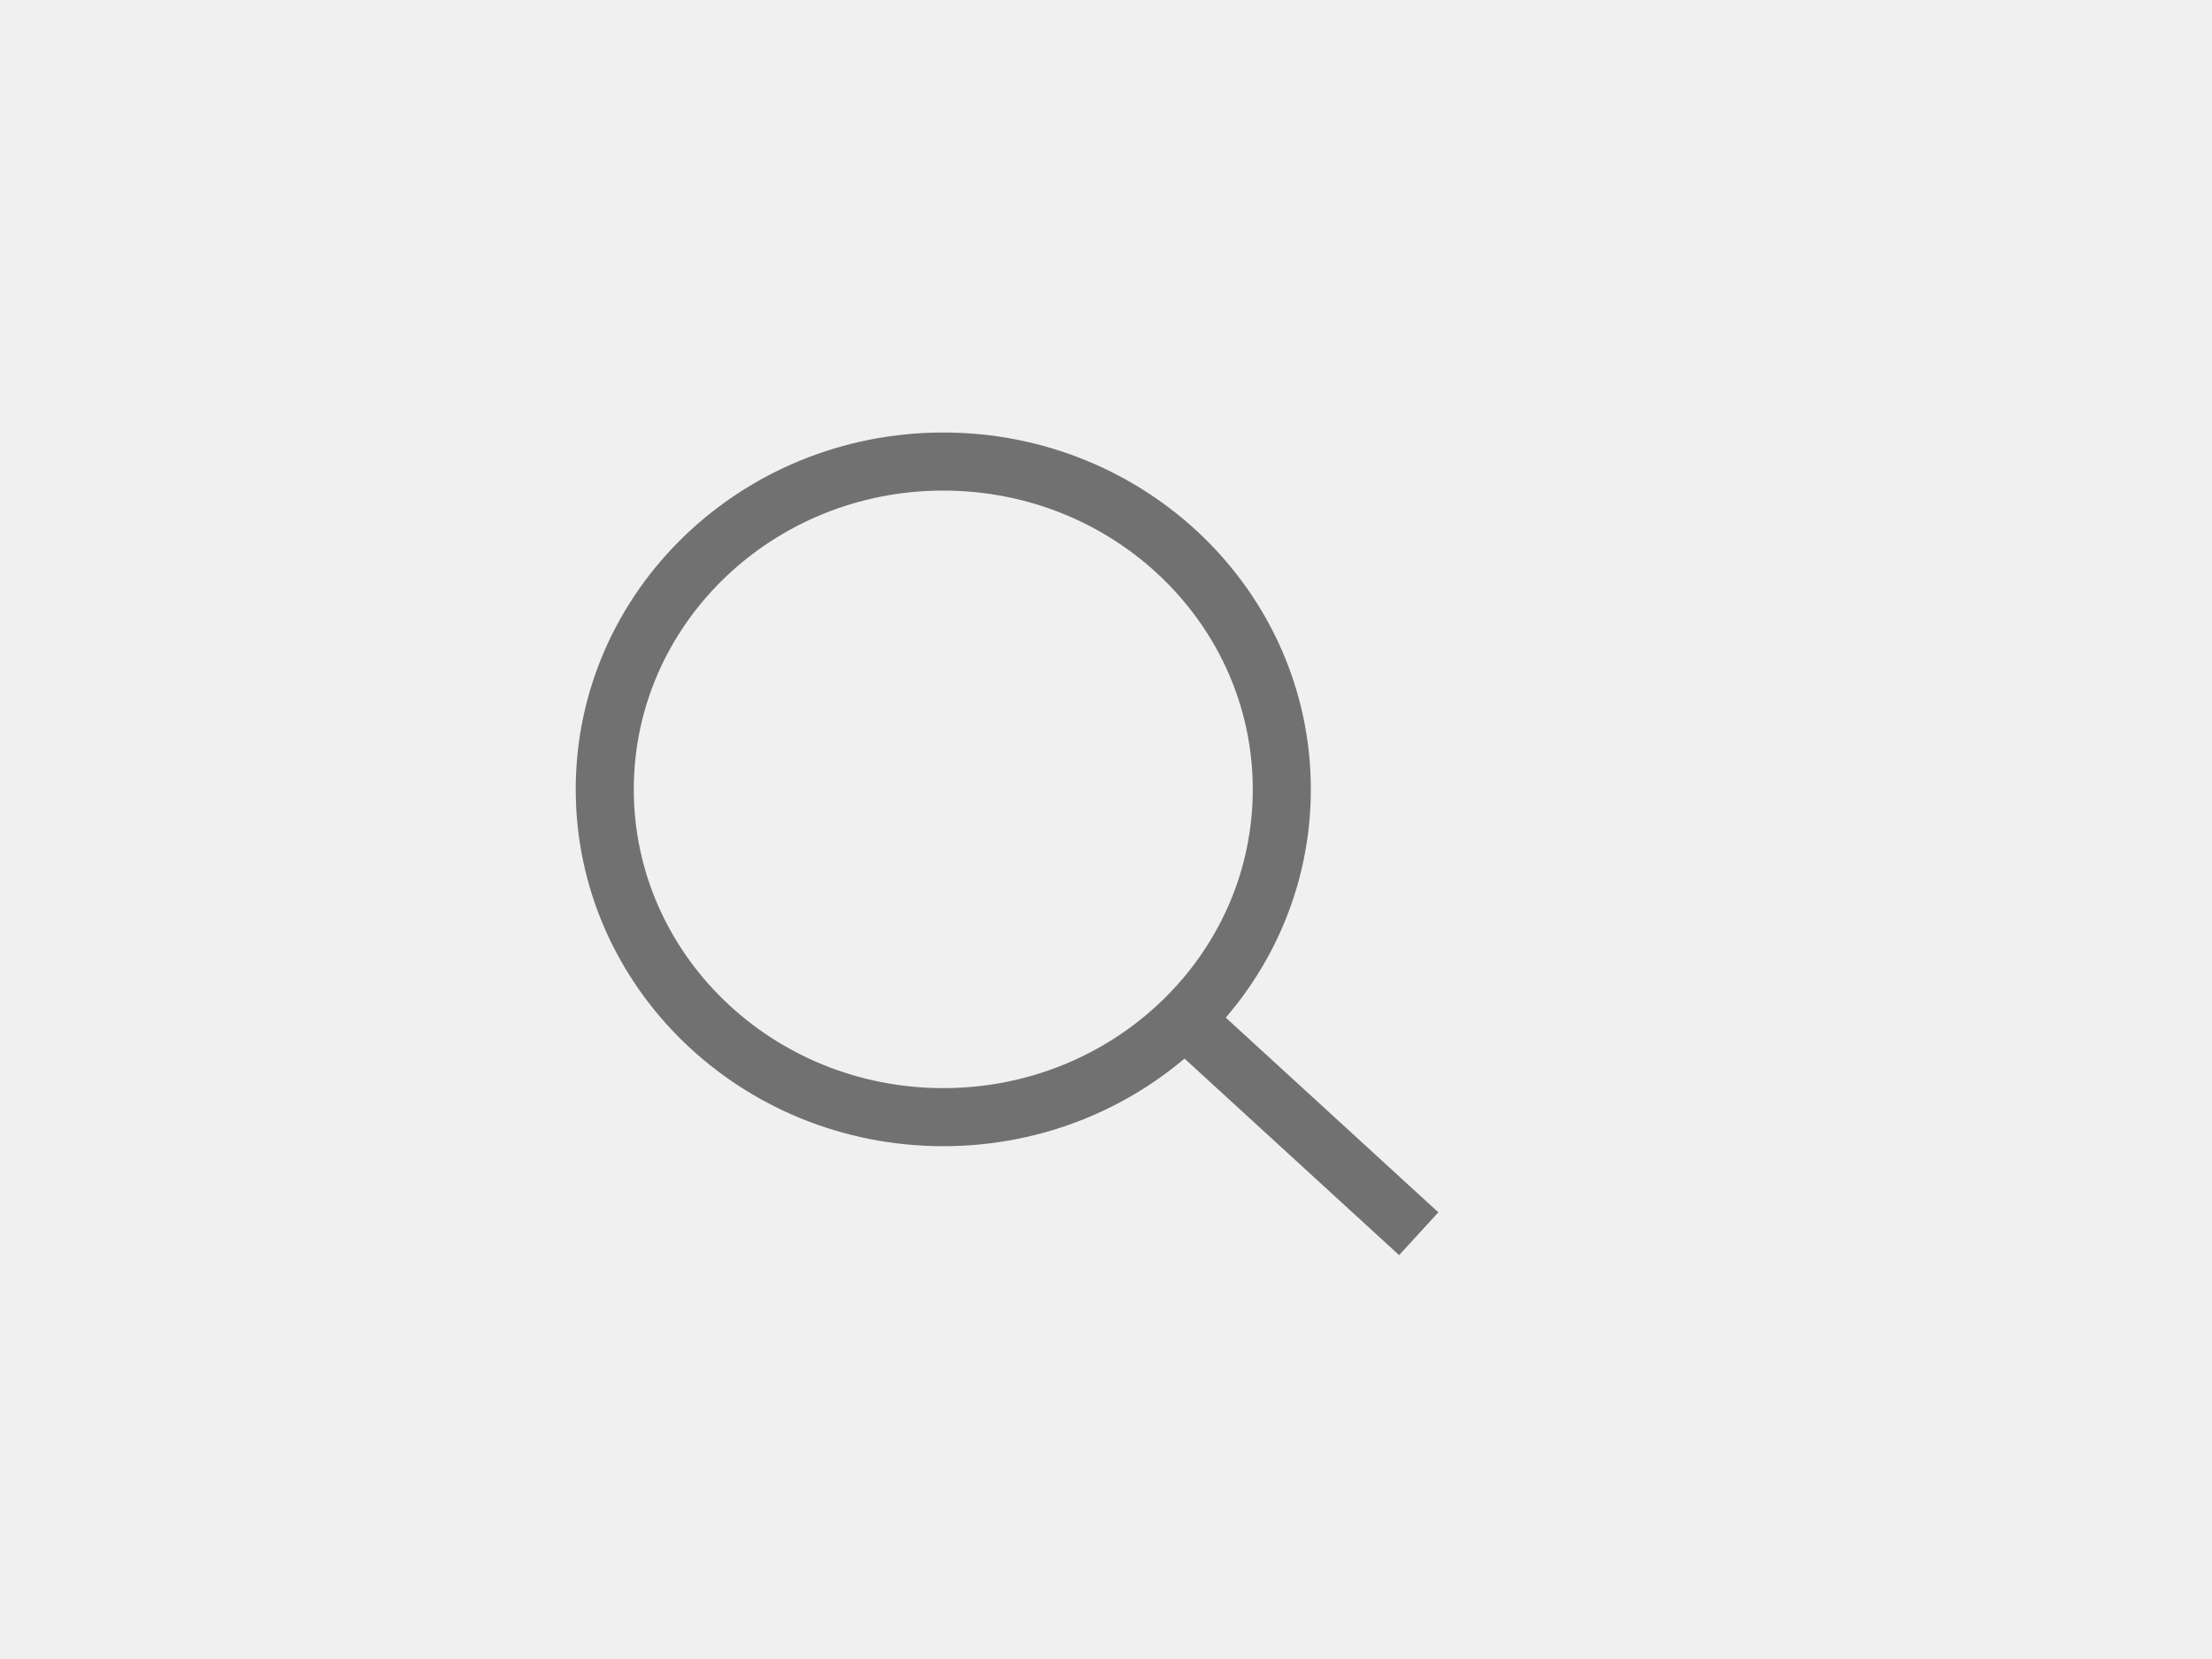
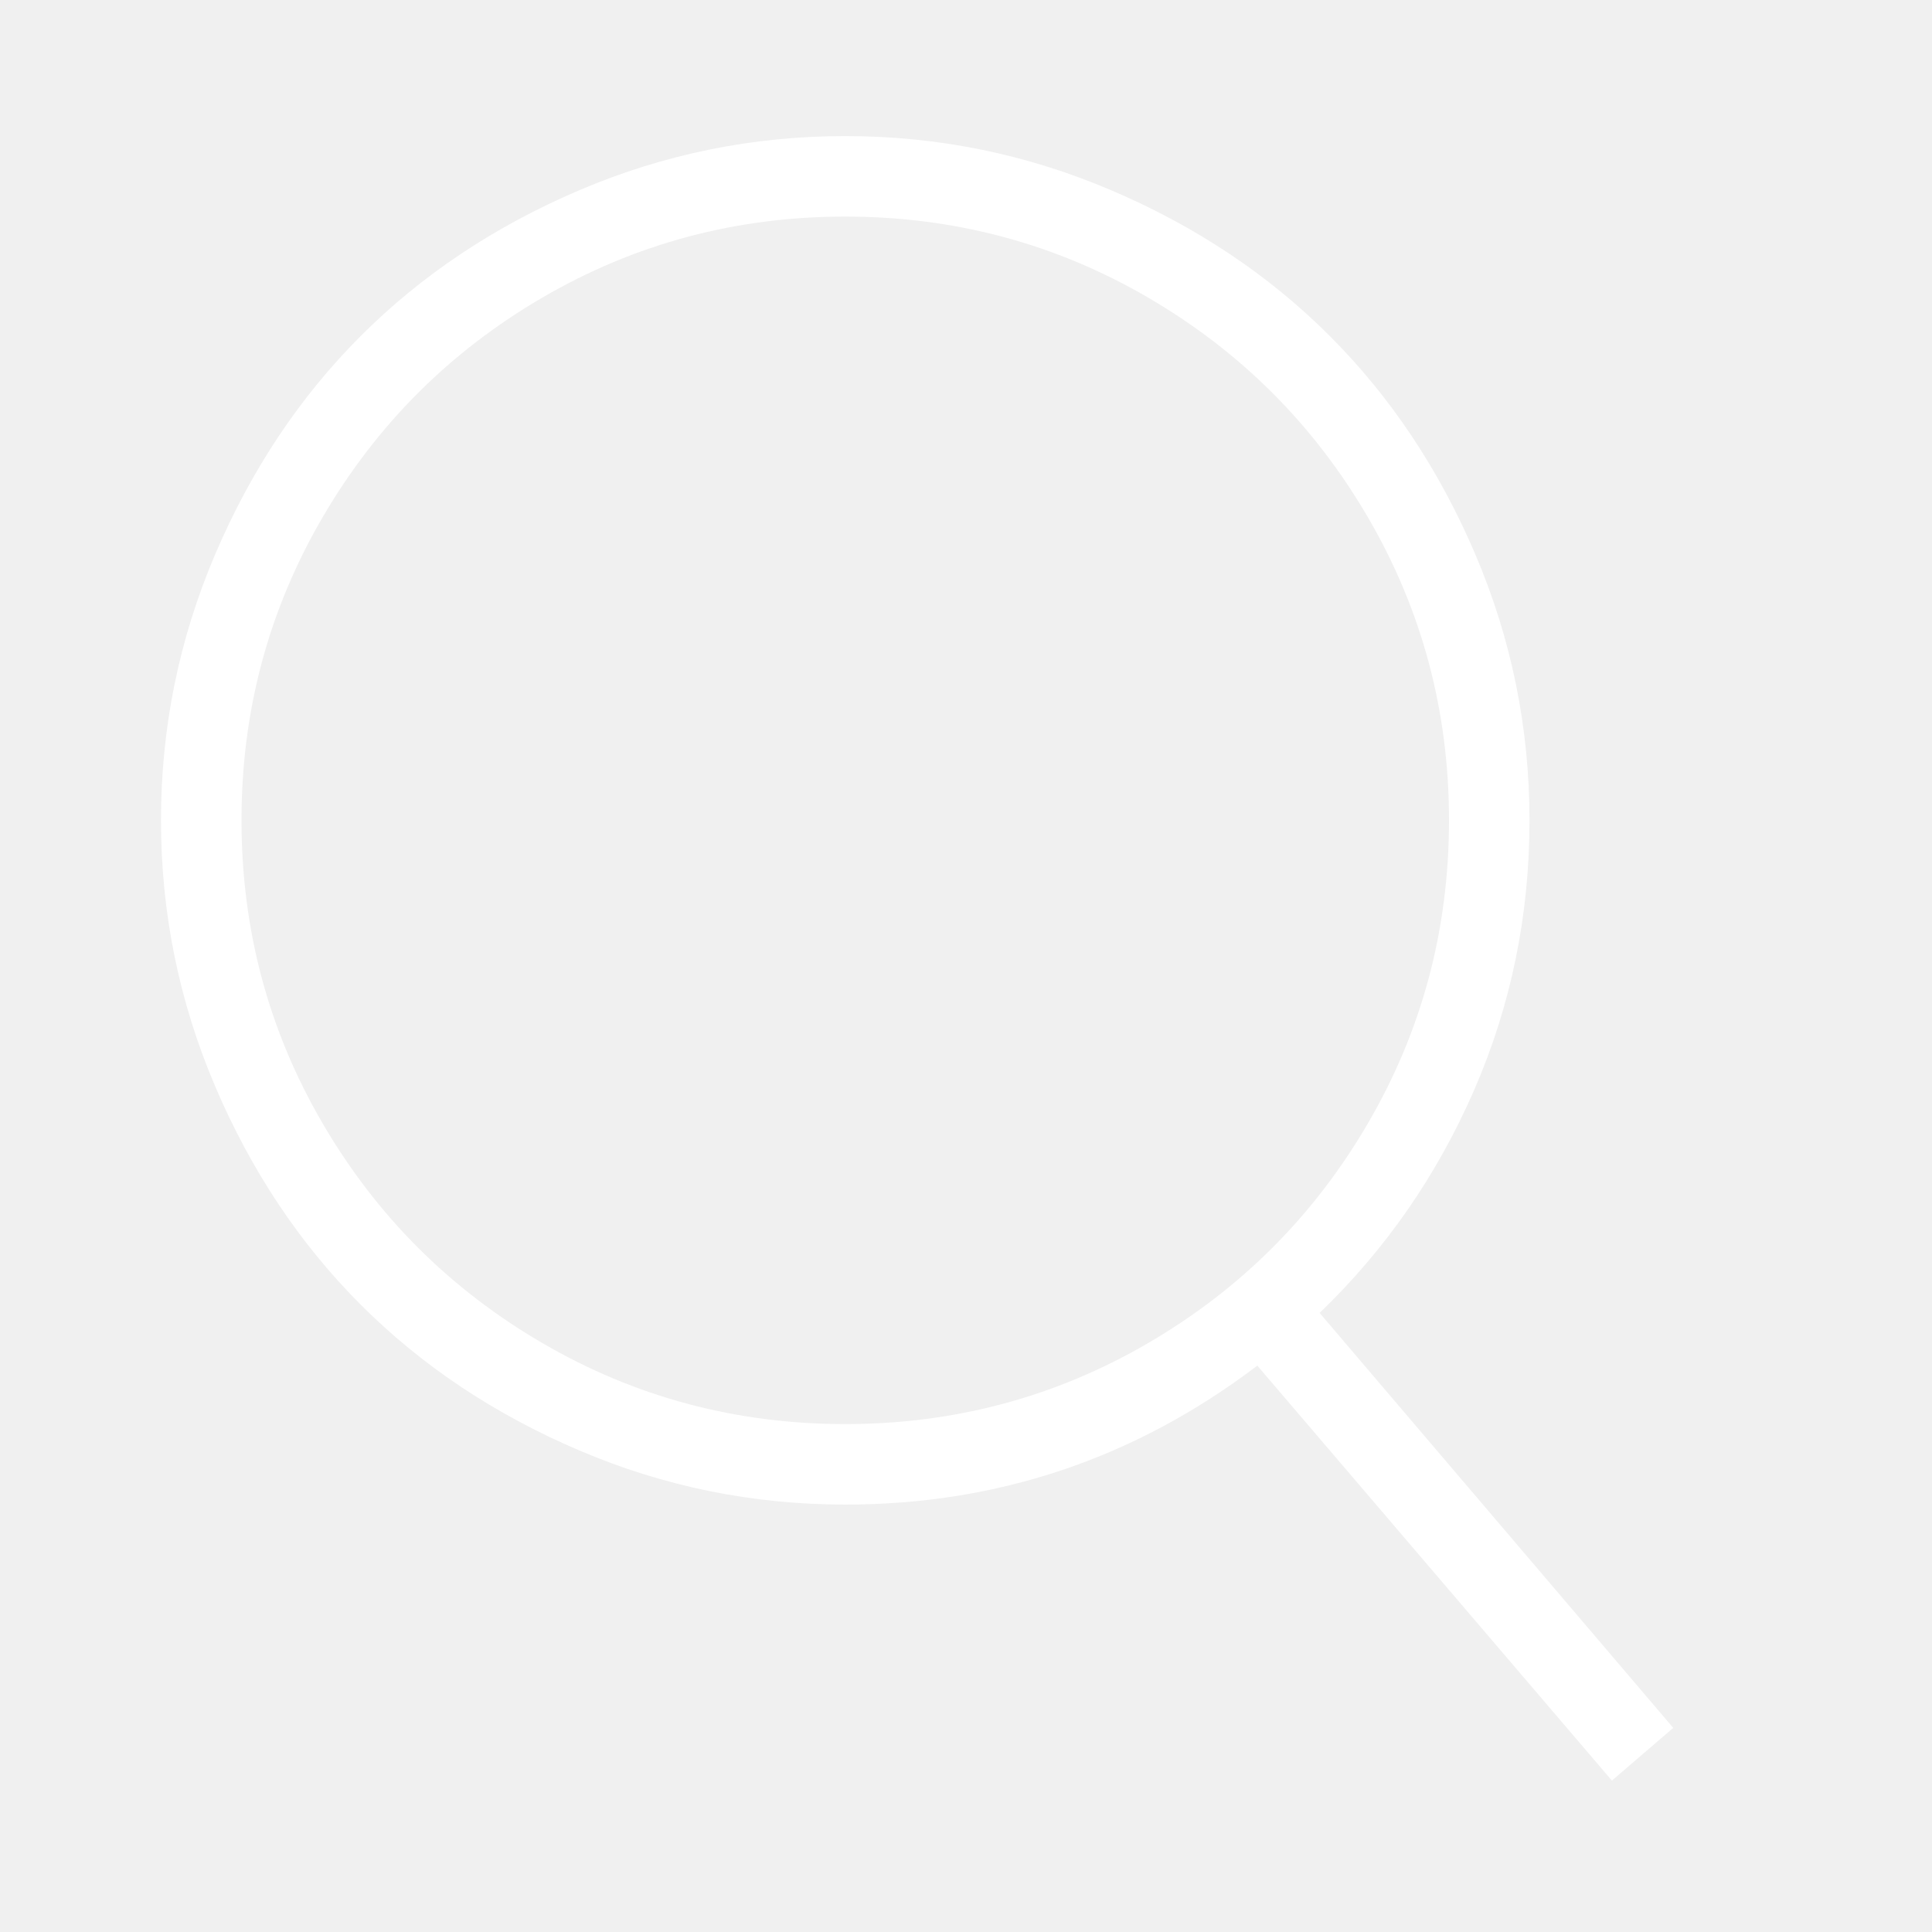
- <svg xmlns="http://www.w3.org/2000/svg" width="800" height="600">
-   <g>
-     <rect x="-1" y="-1" width="802" height="602" id="canvas_background" fill="none" />
-   </g>
-   <g>
-     <ellipse stroke="#717171" stroke-width="21" ry="118.556" rx="122.432" id="svg_13" cy="285.478" cx="341.15" opacity="undefined" stroke-opacity="null" stroke-dasharray="null" fill="none" />
-     <line stroke="#717171" stroke-linecap="null" stroke-linejoin="null" id="svg_15" y2="446.194" x2="513.101" y1="363.377" x1="422.681" opacity="undefined" fill-opacity="null" stroke-opacity="null" stroke-dasharray="null" stroke-width="21" fill="none" />
-   </g>
+ <svg xmlns="http://www.w3.org/2000/svg" viewBox="0 0 512 512">
+   <path d="M349.714 347.937l93.714 109.969-16.254 13.969-93.969-109.969q-48.508 36.825-109.207 36.825-36.826 0-70.476-14.349t-57.905-38.603-38.603-57.905-14.349-70.476 14.349-70.476 38.603-57.905 57.905-38.603 70.476-14.349 70.476 14.349 57.905 38.603 38.603 57.905 14.349 70.476q0 37.841-14.73 71.619t-40.889 58.921zM224 377.397q43.428 0 80.254-21.461t58.286-58.286 21.461-80.254-21.461-80.254-58.286-58.285-80.254-21.46-80.254 21.46-58.285 58.285-21.46 80.254 21.46 80.254 58.285 58.286 80.254 21.461z" fill="#ffffff" fill-rule="evenodd" />
</svg>
